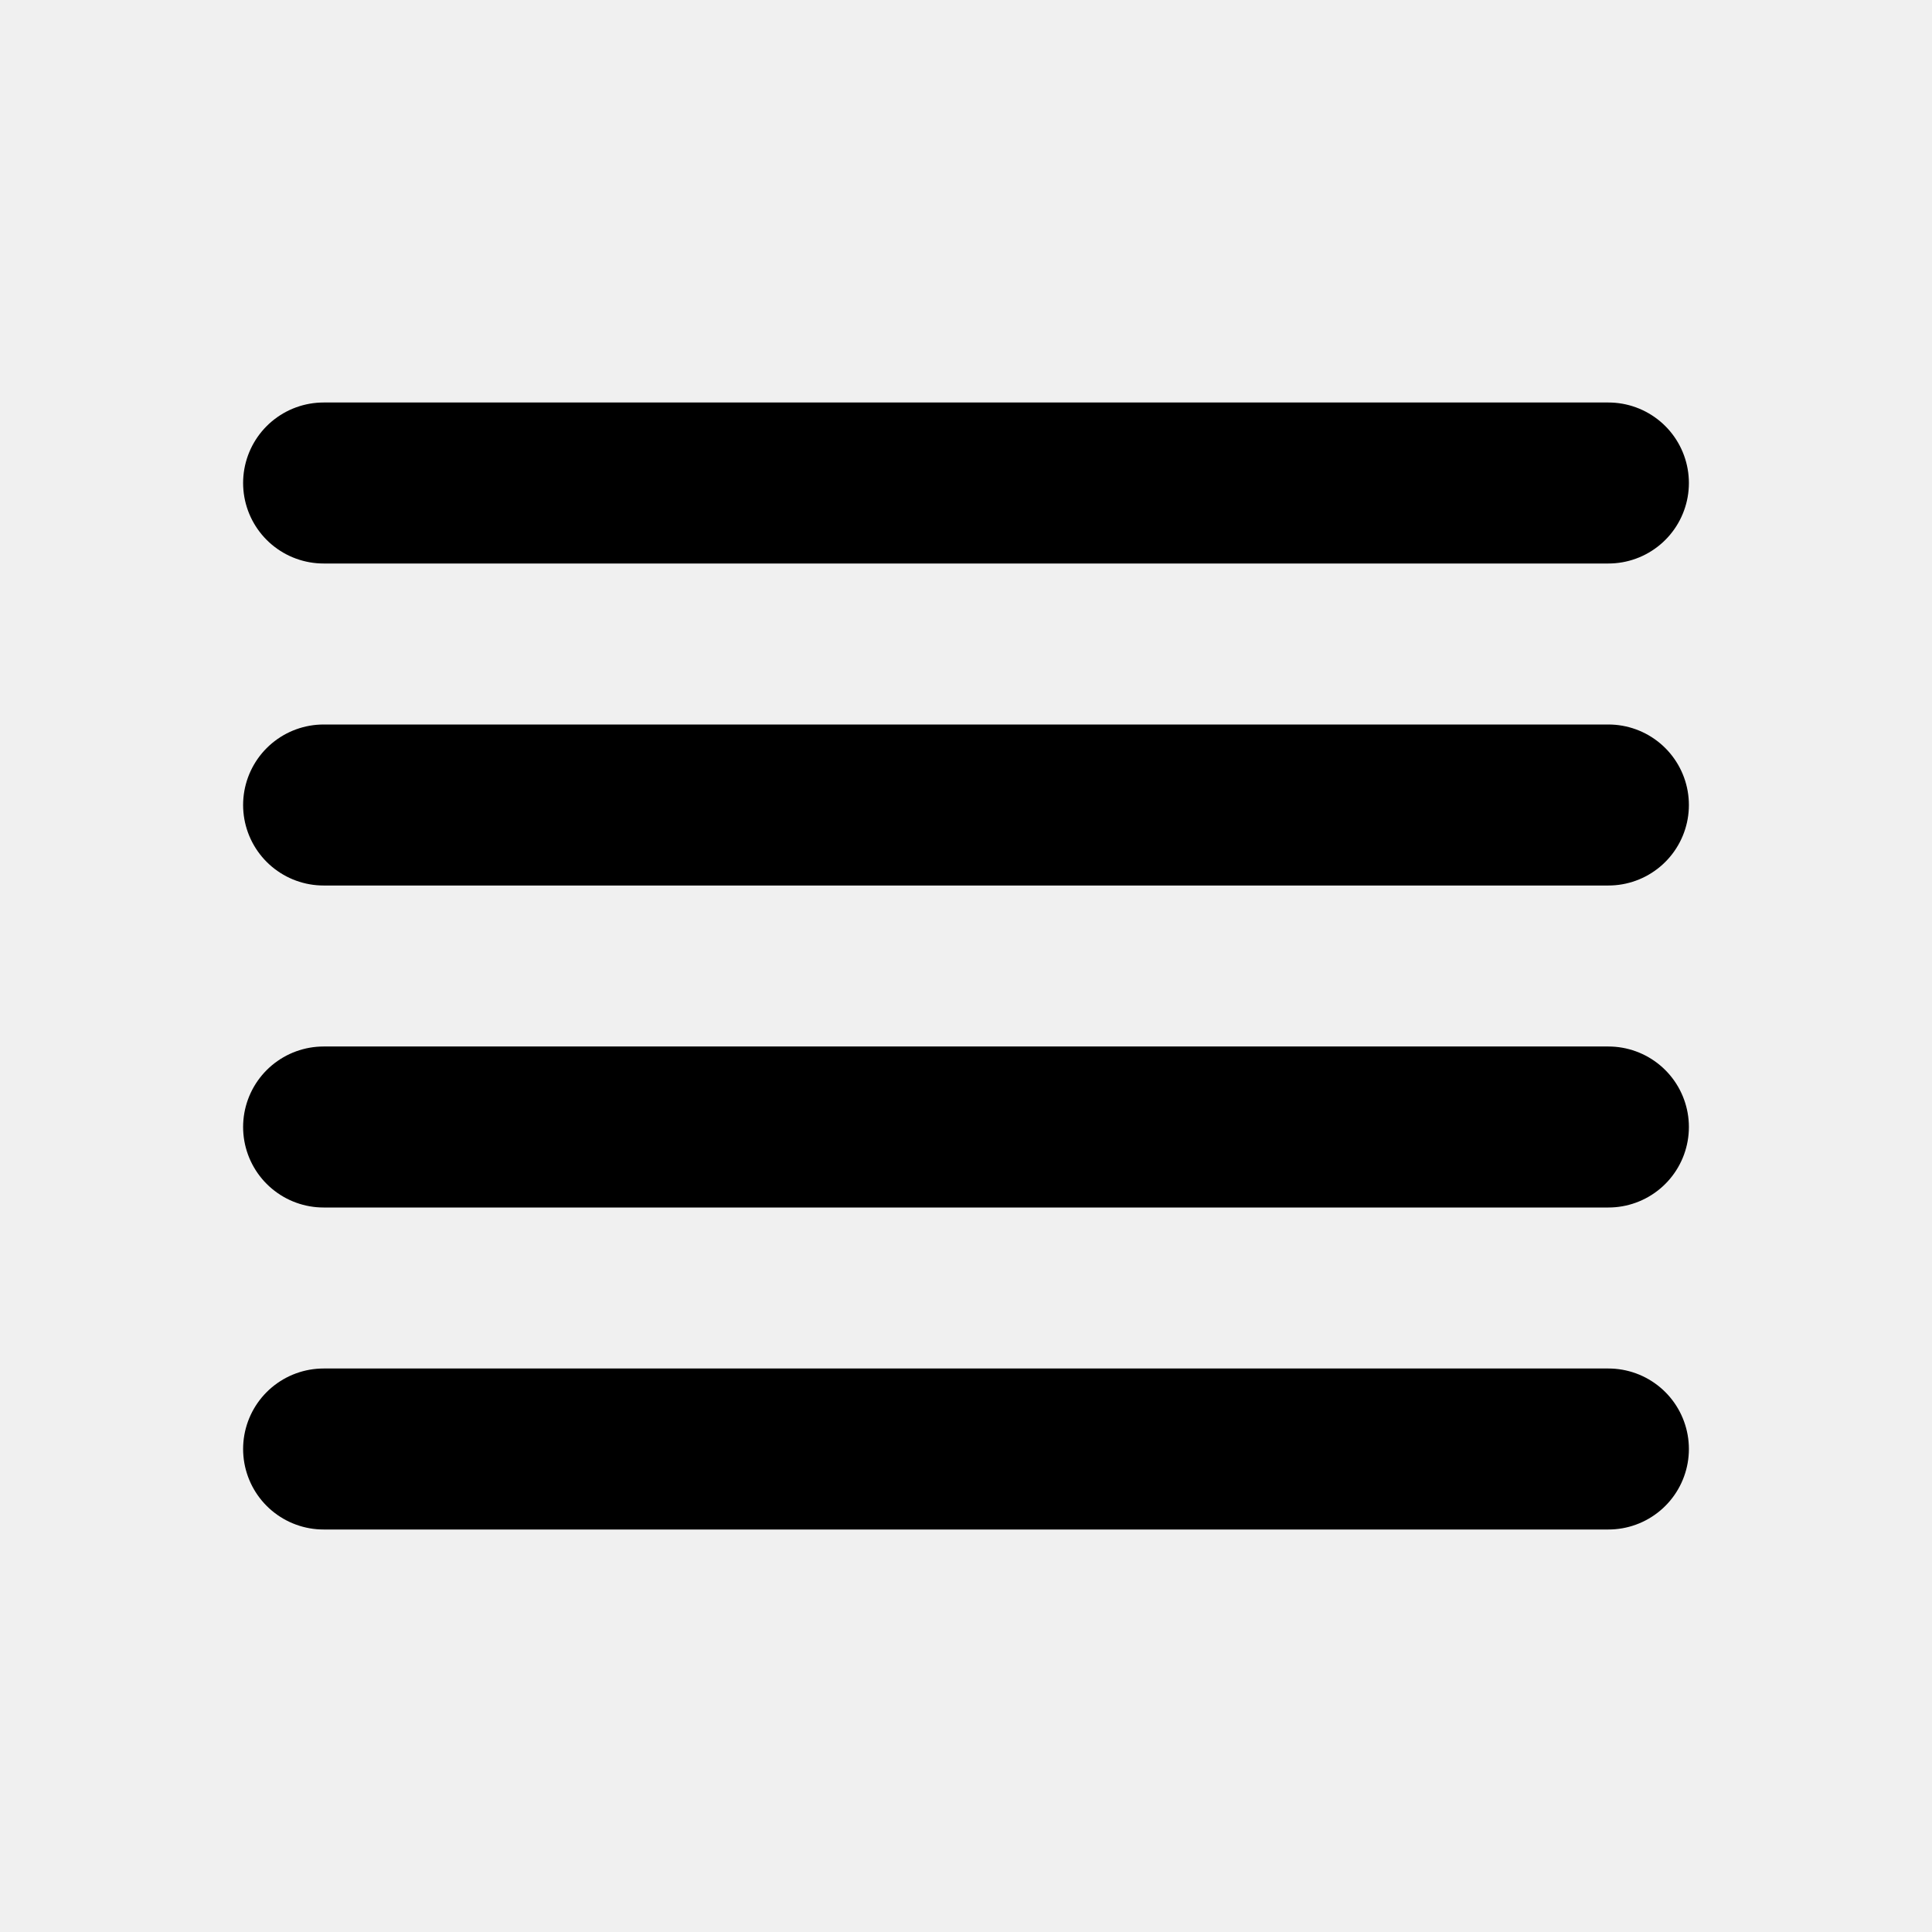
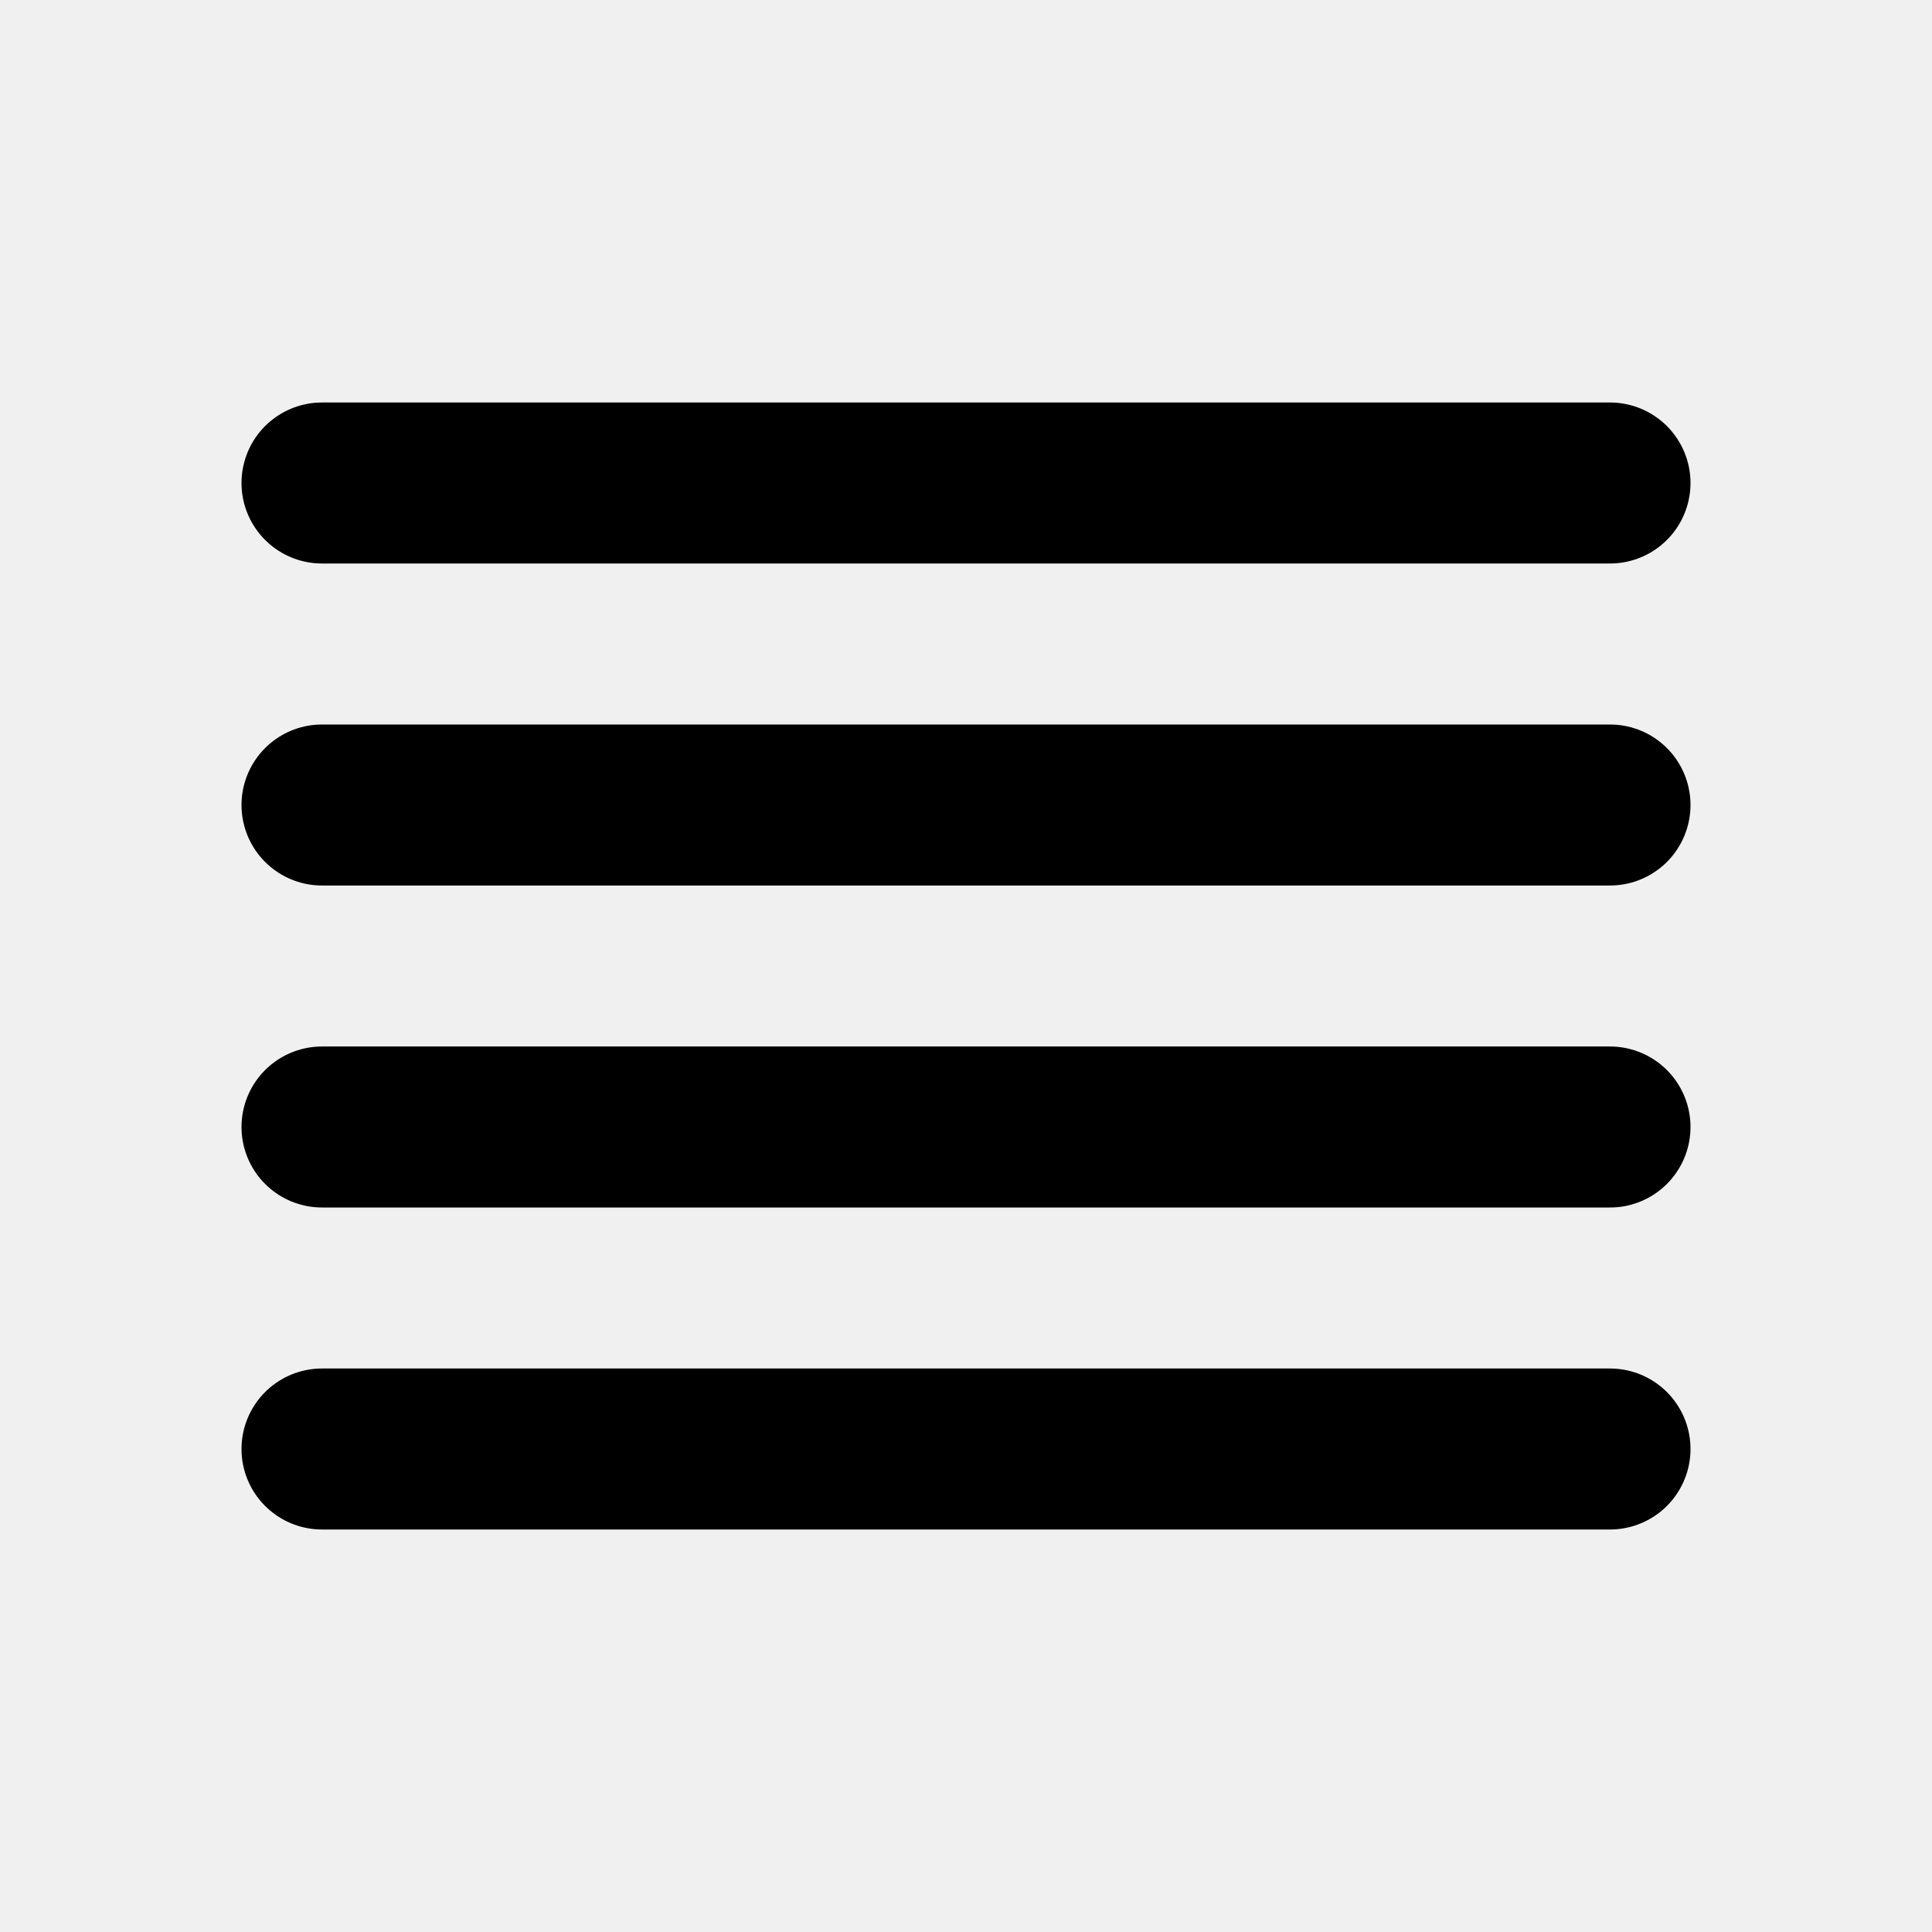
- <svg xmlns="http://www.w3.org/2000/svg" width="24" height="24" viewBox="0 0 24 24">
+ <svg xmlns="http://www.w3.org/2000/svg" version="1.1" x="0px" y="0px" viewBox="0 0 24 24" enable-background="new 0 0 24 24" xml:space="preserve">
+   <g id="_x2D_Guides">
+     <g id="_x31_1pt" display="none">
+ 	</g>
+     <g id="_x31_4pt" display="none">
+ 	</g>
+     <g id="_x31_6pt">
+ 	</g>
+     <g id="_x31_8pt">
+ 	</g>
+     <g id="_x32_2pt">
+ 	</g>
+     <g id="Center">
+ 	</g>
+   </g>
+   <g id="_x2D_-Templates" display="none">
+ </g>
  <g id="Complete">
+     <g id="F-File">
+       <g id="Remove">
+ 		</g>
+       <g id="Add">
+ 		</g>
+       <g id="Text">
+ 		</g>
+     </g>
+     <g id="F-Chevron">
+ 	</g>
+     <g id="F-Push">
+       <g id="Left_1_">
+ 		</g>
+       <g id="Right_1_">
+ 		</g>
+       <g id="Down_4_">
+ 		</g>
+       <g id="Up_1_">
+ 		</g>
+     </g>
+     <g id="Code">
+ 	</g>
+     <g id="Triangle_1_">
+ 	</g>
+     <g id="Circle">
+ 	</g>
+     <g id="Clock">
+ 	</g>
+     <g id="Disc">
+ 	</g>
+     <g id="DashedRectangle">
+ 	</g>
+     <g id="Lapse">
+ 	</g>
+     <g id="Square">
+ 	</g>
+     <g id="F-More">
+ 	</g>
+     <g id="more-horizontal">
+ 	</g>
+     <g id="alert-square">
+ 	</g>
+     <g id="alert-triangle">
+ 	</g>
+     <g id="alert-circle">
+ 	</g>
+     <g id="info-square">
+ 	</g>
+     <g id="info-circle">
+ 	</g>
+     <g id="x-circle">
+ 	</g>
+     <g id="x-square">
+ 	</g>
+     <g id="add-square">
+ 	</g>
+     <g id="add-circle">
+ 	</g>
+     <g id="remove-square">
+ 	</g>
+     <g id="remove-circle">
+ 	</g>
+     <g id="arrow-down-right">
+ 	</g>
+     <g id="arrow-down-left">
+ 	</g>
+     <g id="arrow-up-left">
+ 	</g>
+     <g id="arrow-up-right">
+ 	</g>
+     <g id="arrow-left">
+ 	</g>
+     <g id="arrow-right">
+ 	</g>
+     <g id="arrow-down">
+ 	</g>
+     <g id="arrow-up">
+ 	</g>
+     <g id="search">
+ 	</g>
+     <g id="zoom-in">
+ 	</g>
+     <g id="zoom-out">
+ 	</g>
+     <g id="user">
+ 	</g>
+     <g id="user-add">
+ 	</g>
+     <g id="user-remove">
+ 	</g>
+     <g id="user-x">
+ 	</g>
+     <g id="user-tick">
+ 	</g>
+     <g id="sidebar-bottom">
+ 	</g>
+     <g id="sidebar-top">
+ 	</g>
+     <g id="sidebar-left">
+ 	</g>
+     <g id="sidebar-right">
+ 	</g>
+     <g id="tick">
+ 	</g>
+     <g id="x">
+ 	</g>
+     <g id="add">
+ 	</g>
+     <g id="minus">
+ 	</g>
+     <g id="lock">
+ 	</g>
+     <g id="unlock">
+ 	</g>
+     <g id="mail">
+ 	</g>
+     <g id="mail-read">
+ 	</g>
    <g id="align-justify">
      <g>
-         <polygon points="19.98 18 4.02 18 4.02 18 19.98 18 19.98 18" fill="#fff" stroke="#000" stroke-linecap="round" stroke-linejoin="round" stroke-width="2" />
-         <polygon points="19.98 14 4.02 14 4.02 14 19.98 14 19.98 14" fill="#fff" stroke="#000" stroke-linecap="round" stroke-linejoin="round" stroke-width="2" />
-         <polygon points="19.98 10 4.02 10 4.02 10 19.98 10 19.98 10" fill="#fff" stroke="#000" stroke-linecap="round" stroke-linejoin="round" stroke-width="2" />
-         <polygon points="19.98 6 4.02 6 4.02 6 19.98 6 19.98 6" fill="#fff" stroke="#000" stroke-linecap="round" stroke-linejoin="round" stroke-width="2" />
+         <polygon fill="#FFFFFF" stroke="#000000" stroke-width="2" stroke-linecap="round" stroke-linejoin="round" stroke-miterlimit="10" points="     20,18 4,18 4,18 20,18    " />
+         <polygon fill="#FFFFFF" stroke="#000000" stroke-width="2" stroke-linecap="round" stroke-linejoin="round" stroke-miterlimit="10" points="     20,14 4,14 4,14 20,14    " />
+         <polygon fill="#FFFFFF" stroke="#000000" stroke-width="2" stroke-linecap="round" stroke-linejoin="round" stroke-miterlimit="10" points="     20,10 4,10 4,10 20,10    " />
+         <polygon fill="#FFFFFF" stroke="#000000" stroke-width="2" stroke-linecap="round" stroke-linejoin="round" stroke-miterlimit="10" points="     20,6 4,6 4,6 20,6    " />
      </g>
    </g>
+     <g id="align-center">
+ 	</g>
+     <g id="align-left">
+ 	</g>
+     <g id="align-right">
+ 	</g>
+     <g id="navigation-nw">
+ 	</g>
+     <g id="navigation-ne">
+ 	</g>
+     <g id="navigation">
+ 	</g>
+     <g id="maximize">
+ 	</g>
+     <g id="minimize">
+ 	</g>
+     <g id="signal">
+ 	</g>
+     <g id="volume-mute">
+ 	</g>
+     <g id="volume-down">
+ 	</g>
+     <g id="volume-off">
+ 	</g>
+     <g id="bubble-circle">
+ 	</g>
+     <g id="bubble-square">
+ 	</g>
+     <g id="support">
+ 	</g>
+     <g id="grid">
+ 	</g>
+     <g id="browsers">
+ 	</g>
+     <g id="folder">
+ 	</g>
+     <g id="upload">
+ 	</g>
+     <g id="download">
+ 	</g>
  </g>
+   <g id="Active">
+ </g>
+   <g id="Layer_88">
+ </g>
</svg>
